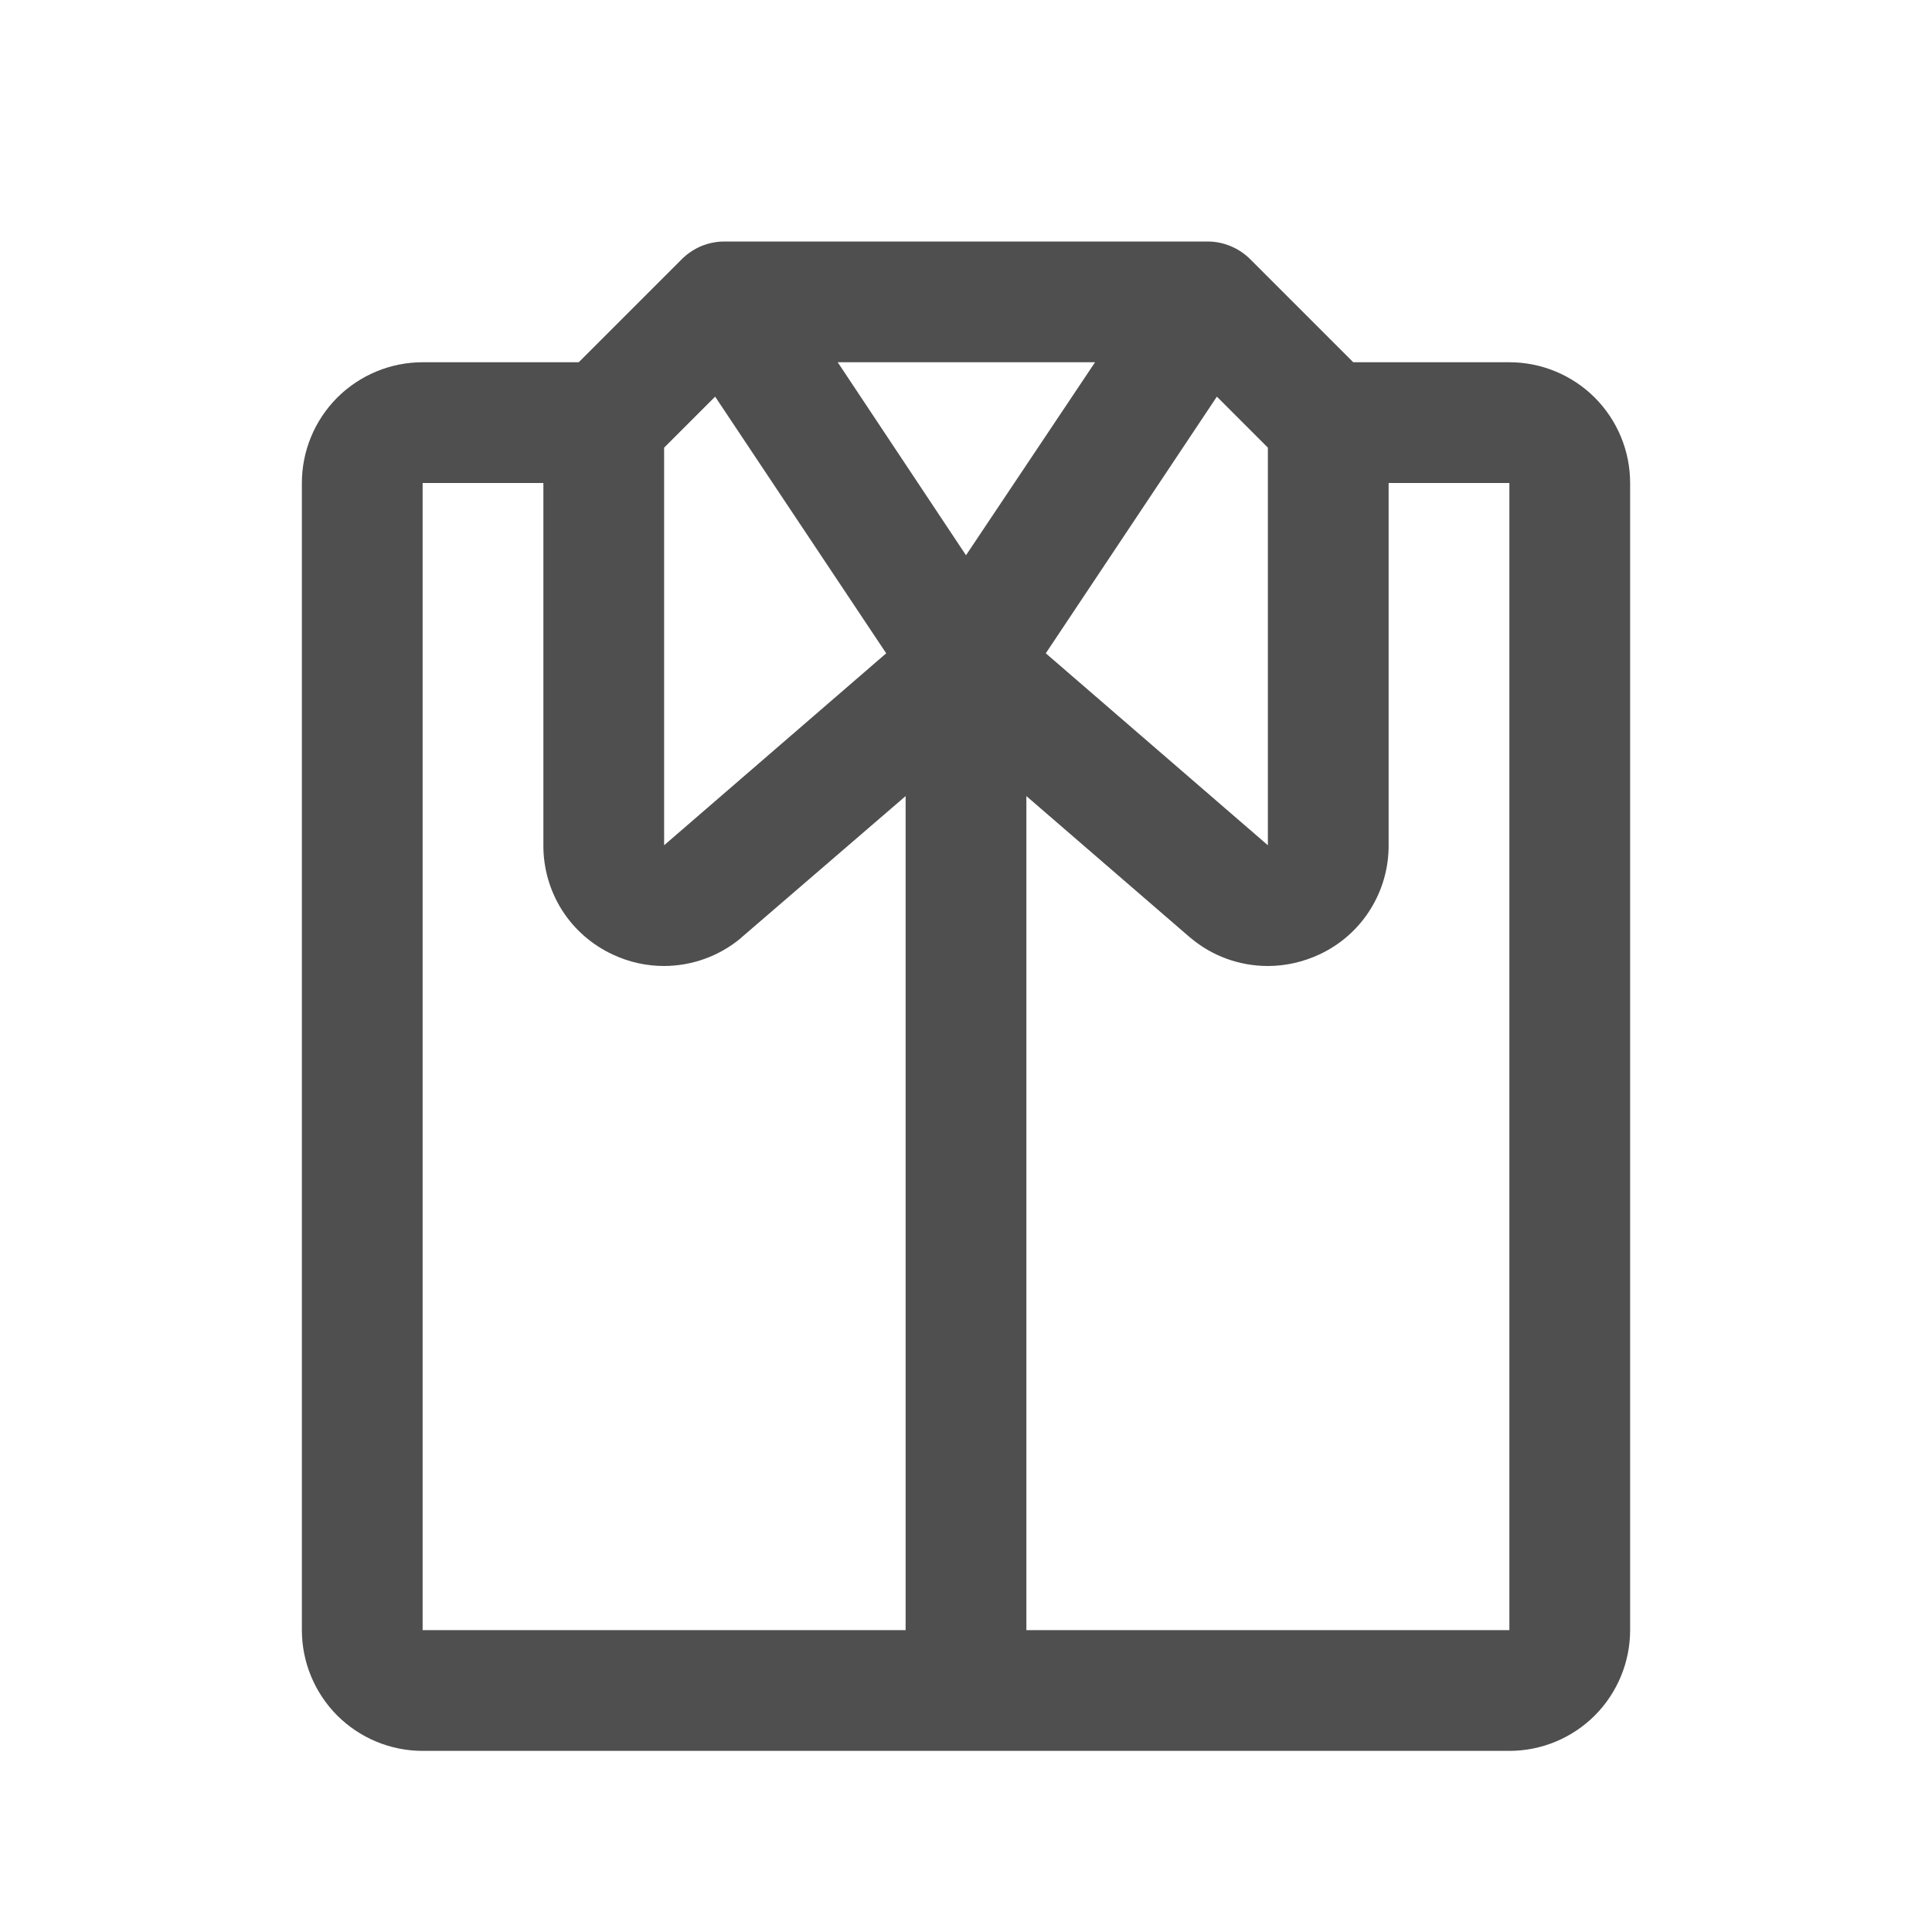
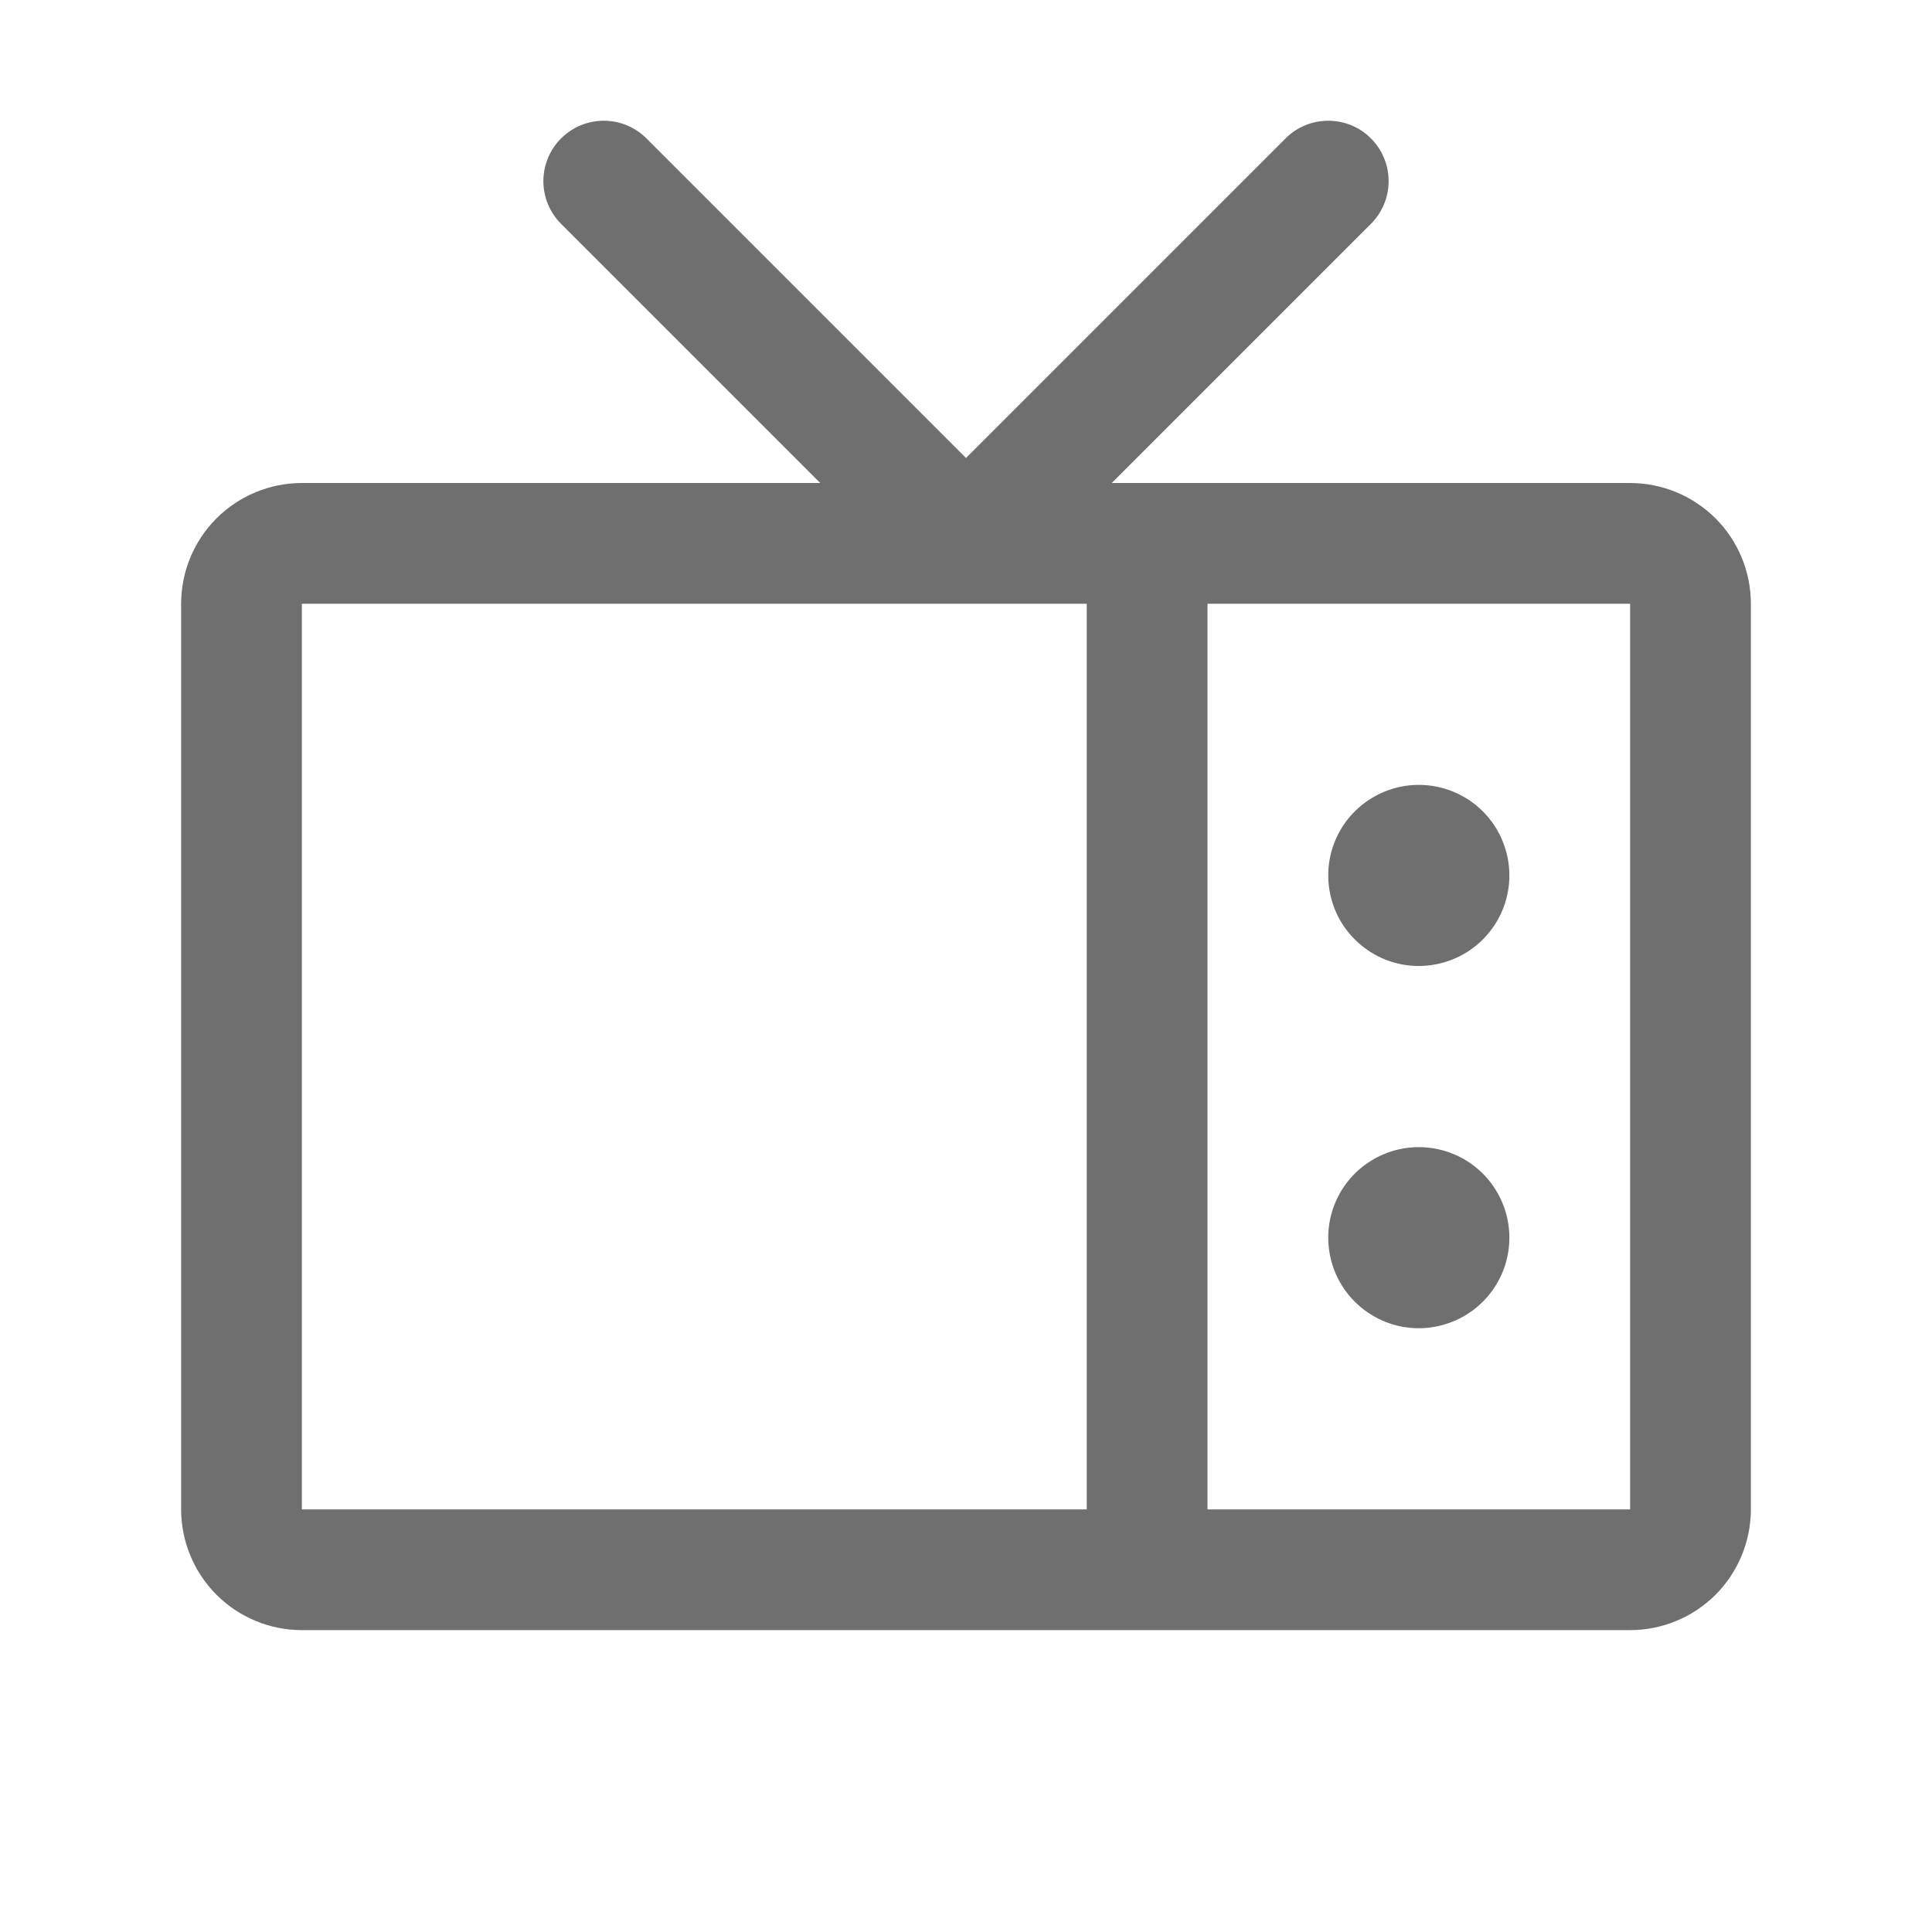
<svg xmlns="http://www.w3.org/2000/svg" width="20" height="20" viewBox="0 0 20 20" fill="none">
-   <path d="M15.625 3.75H14.009L12.942 2.683C12.825 2.567 12.668 2.501 12.504 2.5H7.5C7.418 2.5 7.337 2.516 7.261 2.547C7.185 2.579 7.116 2.625 7.058 2.683L5.991 3.75H4.375C4.043 3.75 3.726 3.882 3.491 4.116C3.257 4.351 3.125 4.668 3.125 5V16.875C3.125 17.206 3.257 17.524 3.491 17.759C3.726 17.993 4.043 18.125 4.375 18.125H15.625C15.957 18.125 16.274 17.993 16.509 17.759C16.743 17.524 16.875 17.206 16.875 16.875V5C16.875 4.668 16.743 4.351 16.509 4.116C16.274 3.882 15.957 3.75 15.625 3.75ZM12.597 4.106L13.125 4.634V8.75L10.826 6.763L12.597 4.106ZM6.875 4.634L7.403 4.106L9.174 6.763L6.875 8.75V4.634ZM9.375 16.875H4.375V5H5.625V8.75C5.624 8.988 5.691 9.221 5.818 9.422C5.946 9.623 6.129 9.782 6.345 9.882C6.511 9.96 6.692 10 6.875 10C7.167 9.999 7.449 9.896 7.672 9.709C7.675 9.706 7.678 9.704 7.68 9.701L9.375 8.241V16.875ZM8.672 3.75H11.336L10 5.748L8.672 3.75ZM15.625 16.875H10.625V8.241L12.316 9.702C12.319 9.705 12.322 9.707 12.325 9.709C12.549 9.898 12.832 10 13.125 10C13.309 10 13.492 9.958 13.659 9.88C13.874 9.78 14.056 9.62 14.182 9.42C14.309 9.22 14.376 8.987 14.375 8.75V5H15.625V16.875Z" fill="#4F4F4F" />
+   <g id="Television">
+     <path id="Vector" d="M16.875 5H11.509L14.192 2.317C14.309 2.2 14.375 2.041 14.375 1.875C14.375 1.709 14.309 1.55 14.192 1.433C14.075 1.315 13.916 1.25 13.75 1.25C13.584 1.25 13.425 1.315 13.308 1.433L10 4.741L6.692 1.433C6.634 1.375 6.565 1.329 6.489 1.297C6.413 1.266 6.332 1.25 6.25 1.25C6.168 1.25 6.087 1.266 6.011 1.297C5.935 1.329 5.866 1.375 5.808 1.433C5.691 1.55 5.625 1.709 5.625 1.875C5.625 2.041 5.691 2.2 5.808 2.317L8.491 5H3.125C2.793 5 2.476 5.132 2.241 5.366C2.007 5.6 1.875 5.918 1.875 6.25V15.625C1.875 15.956 2.007 16.274 2.241 16.509C2.476 16.743 2.793 16.875 3.125 16.875H16.875C17.206 16.875 17.524 16.743 17.759 16.509C17.993 16.274 18.125 15.956 18.125 15.625V6.25C18.125 5.918 17.993 5.6 17.759 5.366C17.524 5.132 17.206 5 16.875 5ZM3.125 6.25H11.25V15.625H3.125V6.25ZM16.875 15.625H12.5V6.25H16.875V15.625ZM15.625 9.062C15.625 9.248 15.57 9.429 15.467 9.583C15.364 9.737 15.218 9.858 15.046 9.928C14.875 9.999 14.687 10.018 14.505 9.982C14.323 9.946 14.156 9.856 14.025 9.725C13.893 9.594 13.804 9.427 13.768 9.245C13.732 9.063 13.75 8.875 13.821 8.704C13.892 8.532 14.012 8.386 14.167 8.283C14.321 8.18 14.502 8.125 14.688 8.125C14.936 8.125 15.175 8.224 15.35 8.399C15.526 8.575 15.625 8.814 15.625 9.062ZM15.625 12.812C15.625 12.998 15.57 13.179 15.467 13.333C15.364 13.487 15.218 13.607 15.046 13.678C14.875 13.749 14.687 13.768 14.505 13.732C14.323 13.696 14.156 13.606 14.025 13.475C13.893 13.344 13.804 13.177 13.768 12.995C13.732 12.813 13.75 12.625 13.821 12.454C13.892 12.282 14.012 12.136 14.167 12.033C14.321 11.93 14.502 11.875 14.688 11.875C14.936 11.875 15.175 11.974 15.35 12.149C15.526 12.325 15.625 12.564 15.625 12.812Z" fill="#6F6F6F" />
+   </g>
</svg>
